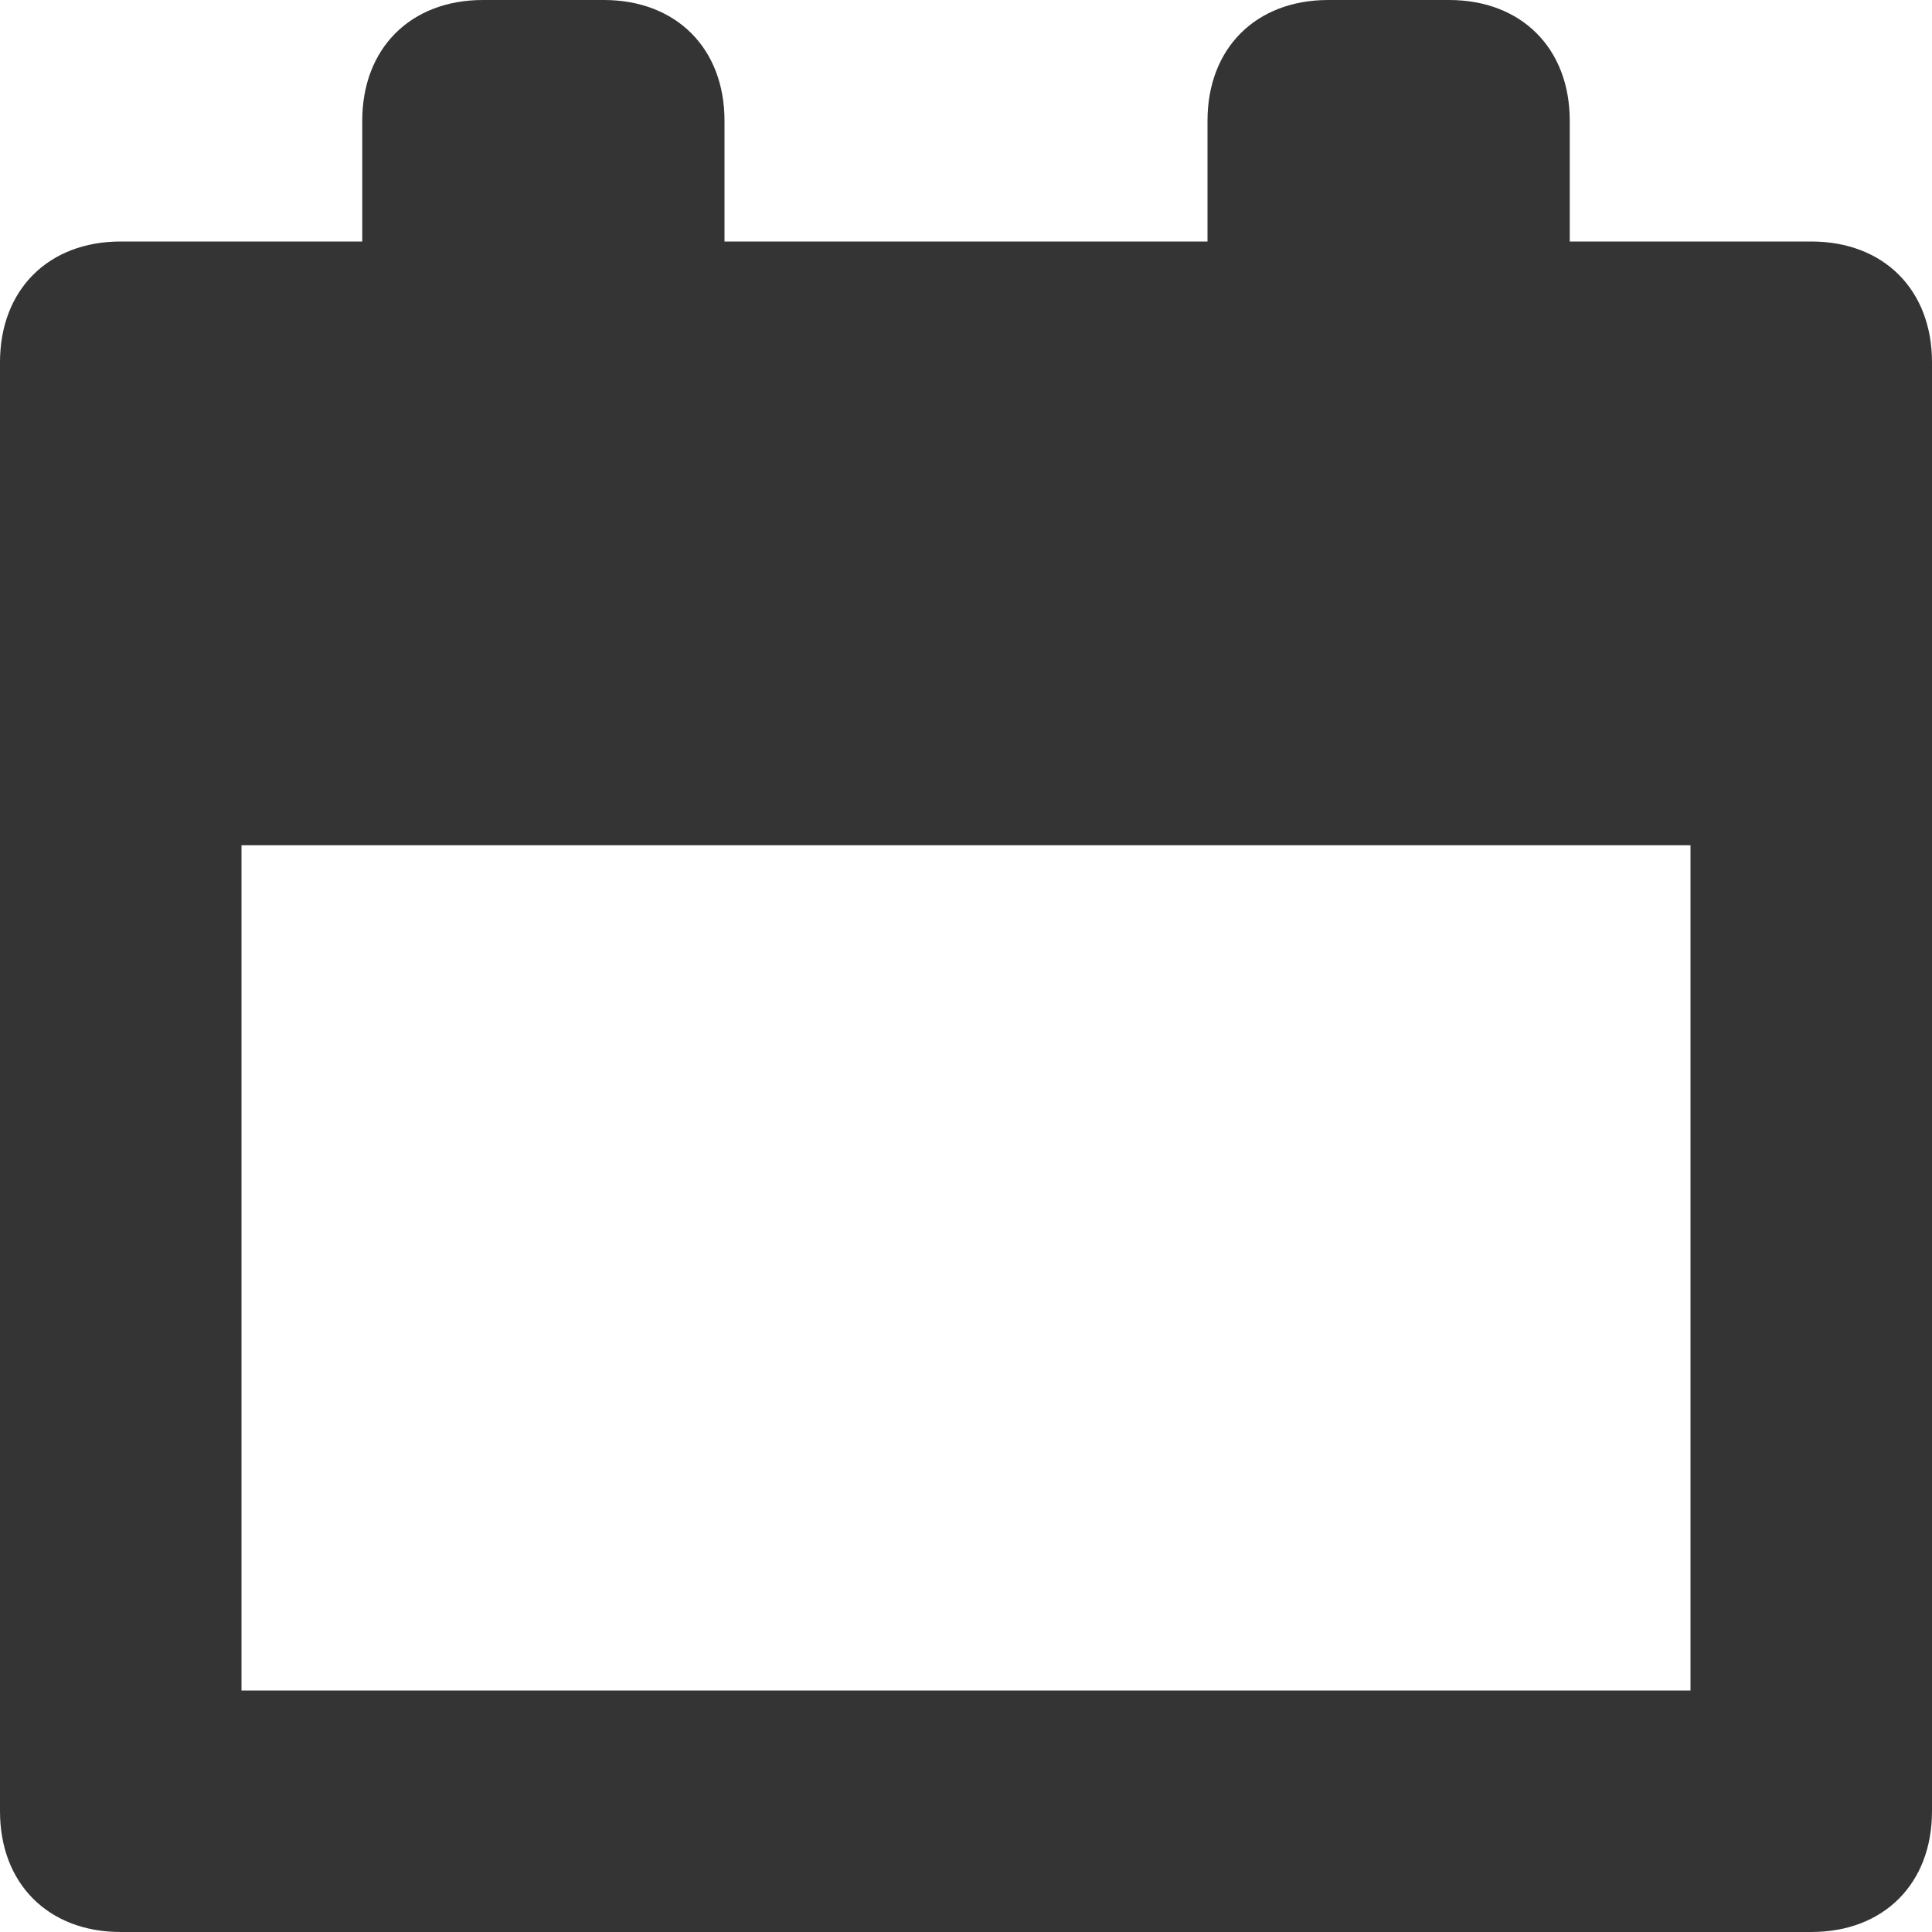
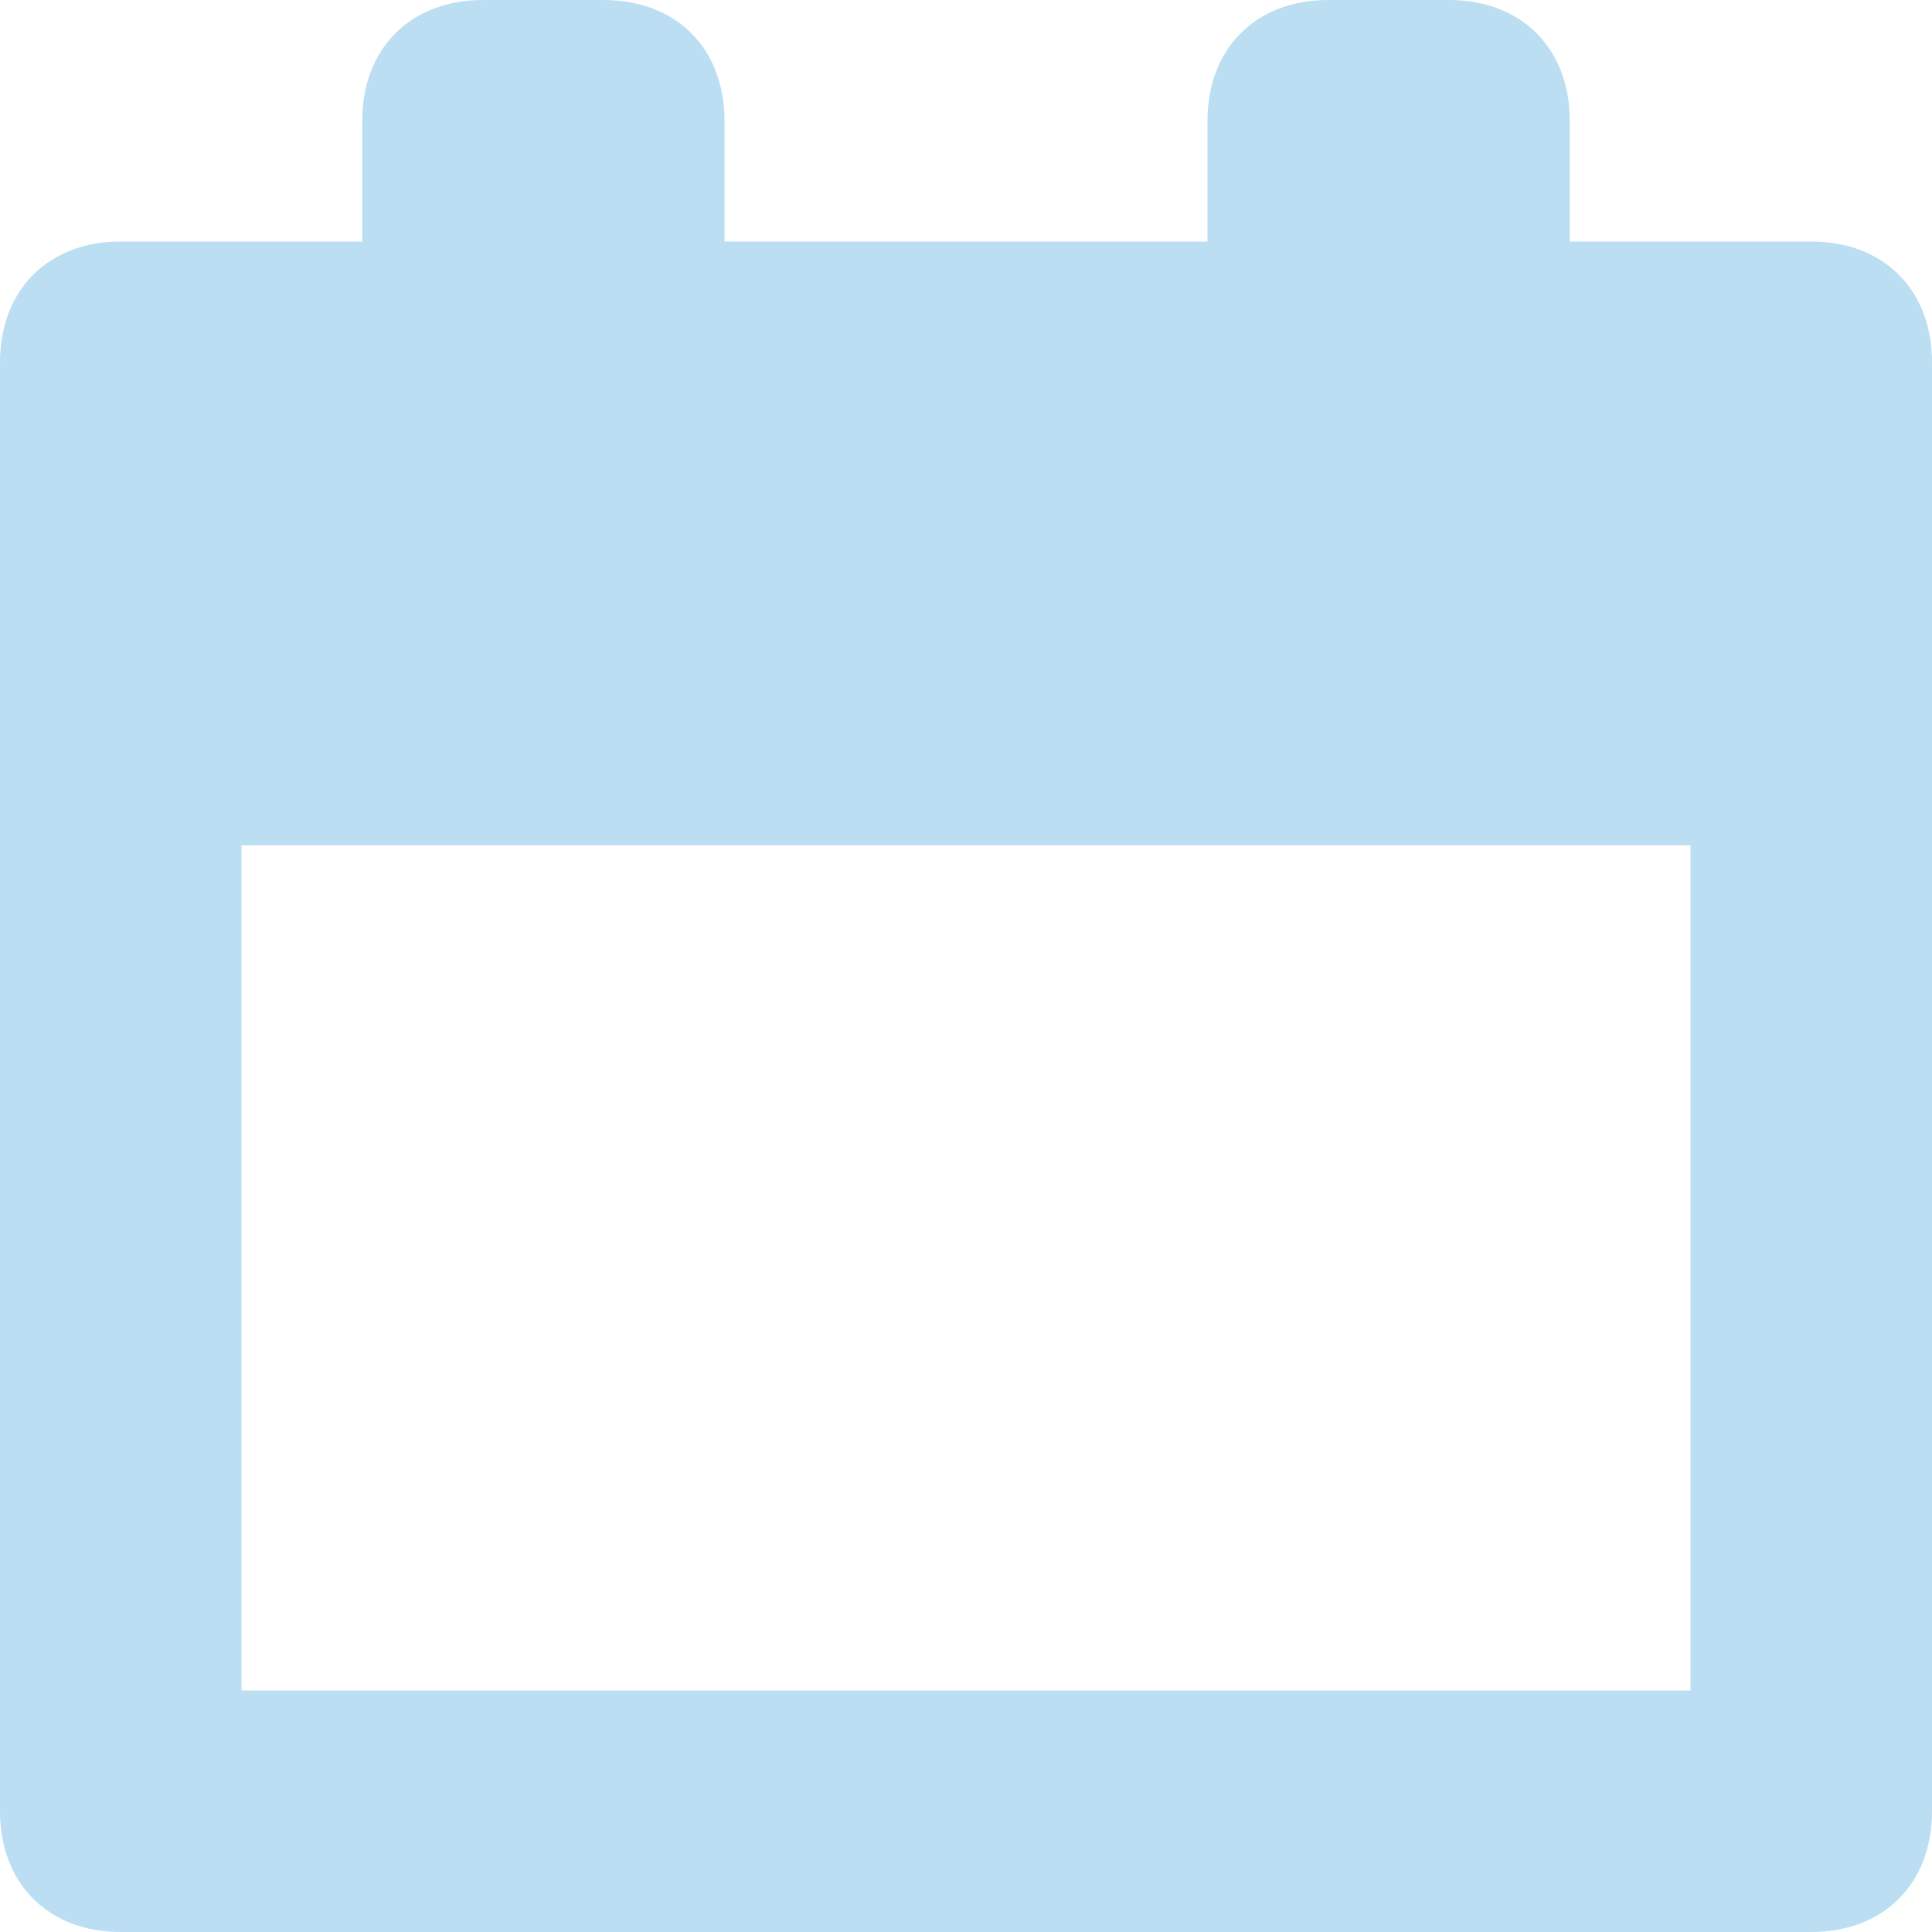
<svg xmlns="http://www.w3.org/2000/svg" width="16" height="16" viewBox="0 0 16 16">
-   <path fill="#343434" d="M15 2h-2V1c0-.6-.4-1-1-1h-1c-.6 0-1 .4-1 1v1H6V1c0-.6-.4-1-1-1H4c-.6 0-1 .4-1 1v1H1c-.6 0-1 .4-1 1v12c0 .6.4 1 1 1h14c.6 0 1-.4 1-1V3c0-.6-.4-1-1-1zm-1 12H2V7h12v7z" />
+   <path fill="#bcdef2" d="M15 2h-2V1c0-.6-.4-1-1-1h-1c-.6 0-1 .4-1 1v1H6V1c0-.6-.4-1-1-1H4c-.6 0-1 .4-1 1v1H1c-.6 0-1 .4-1 1v12c0 .6.4 1 1 1h14c.6 0 1-.4 1-1V3c0-.6-.4-1-1-1zm-1 12H2V7h12v7z" />
</svg>
